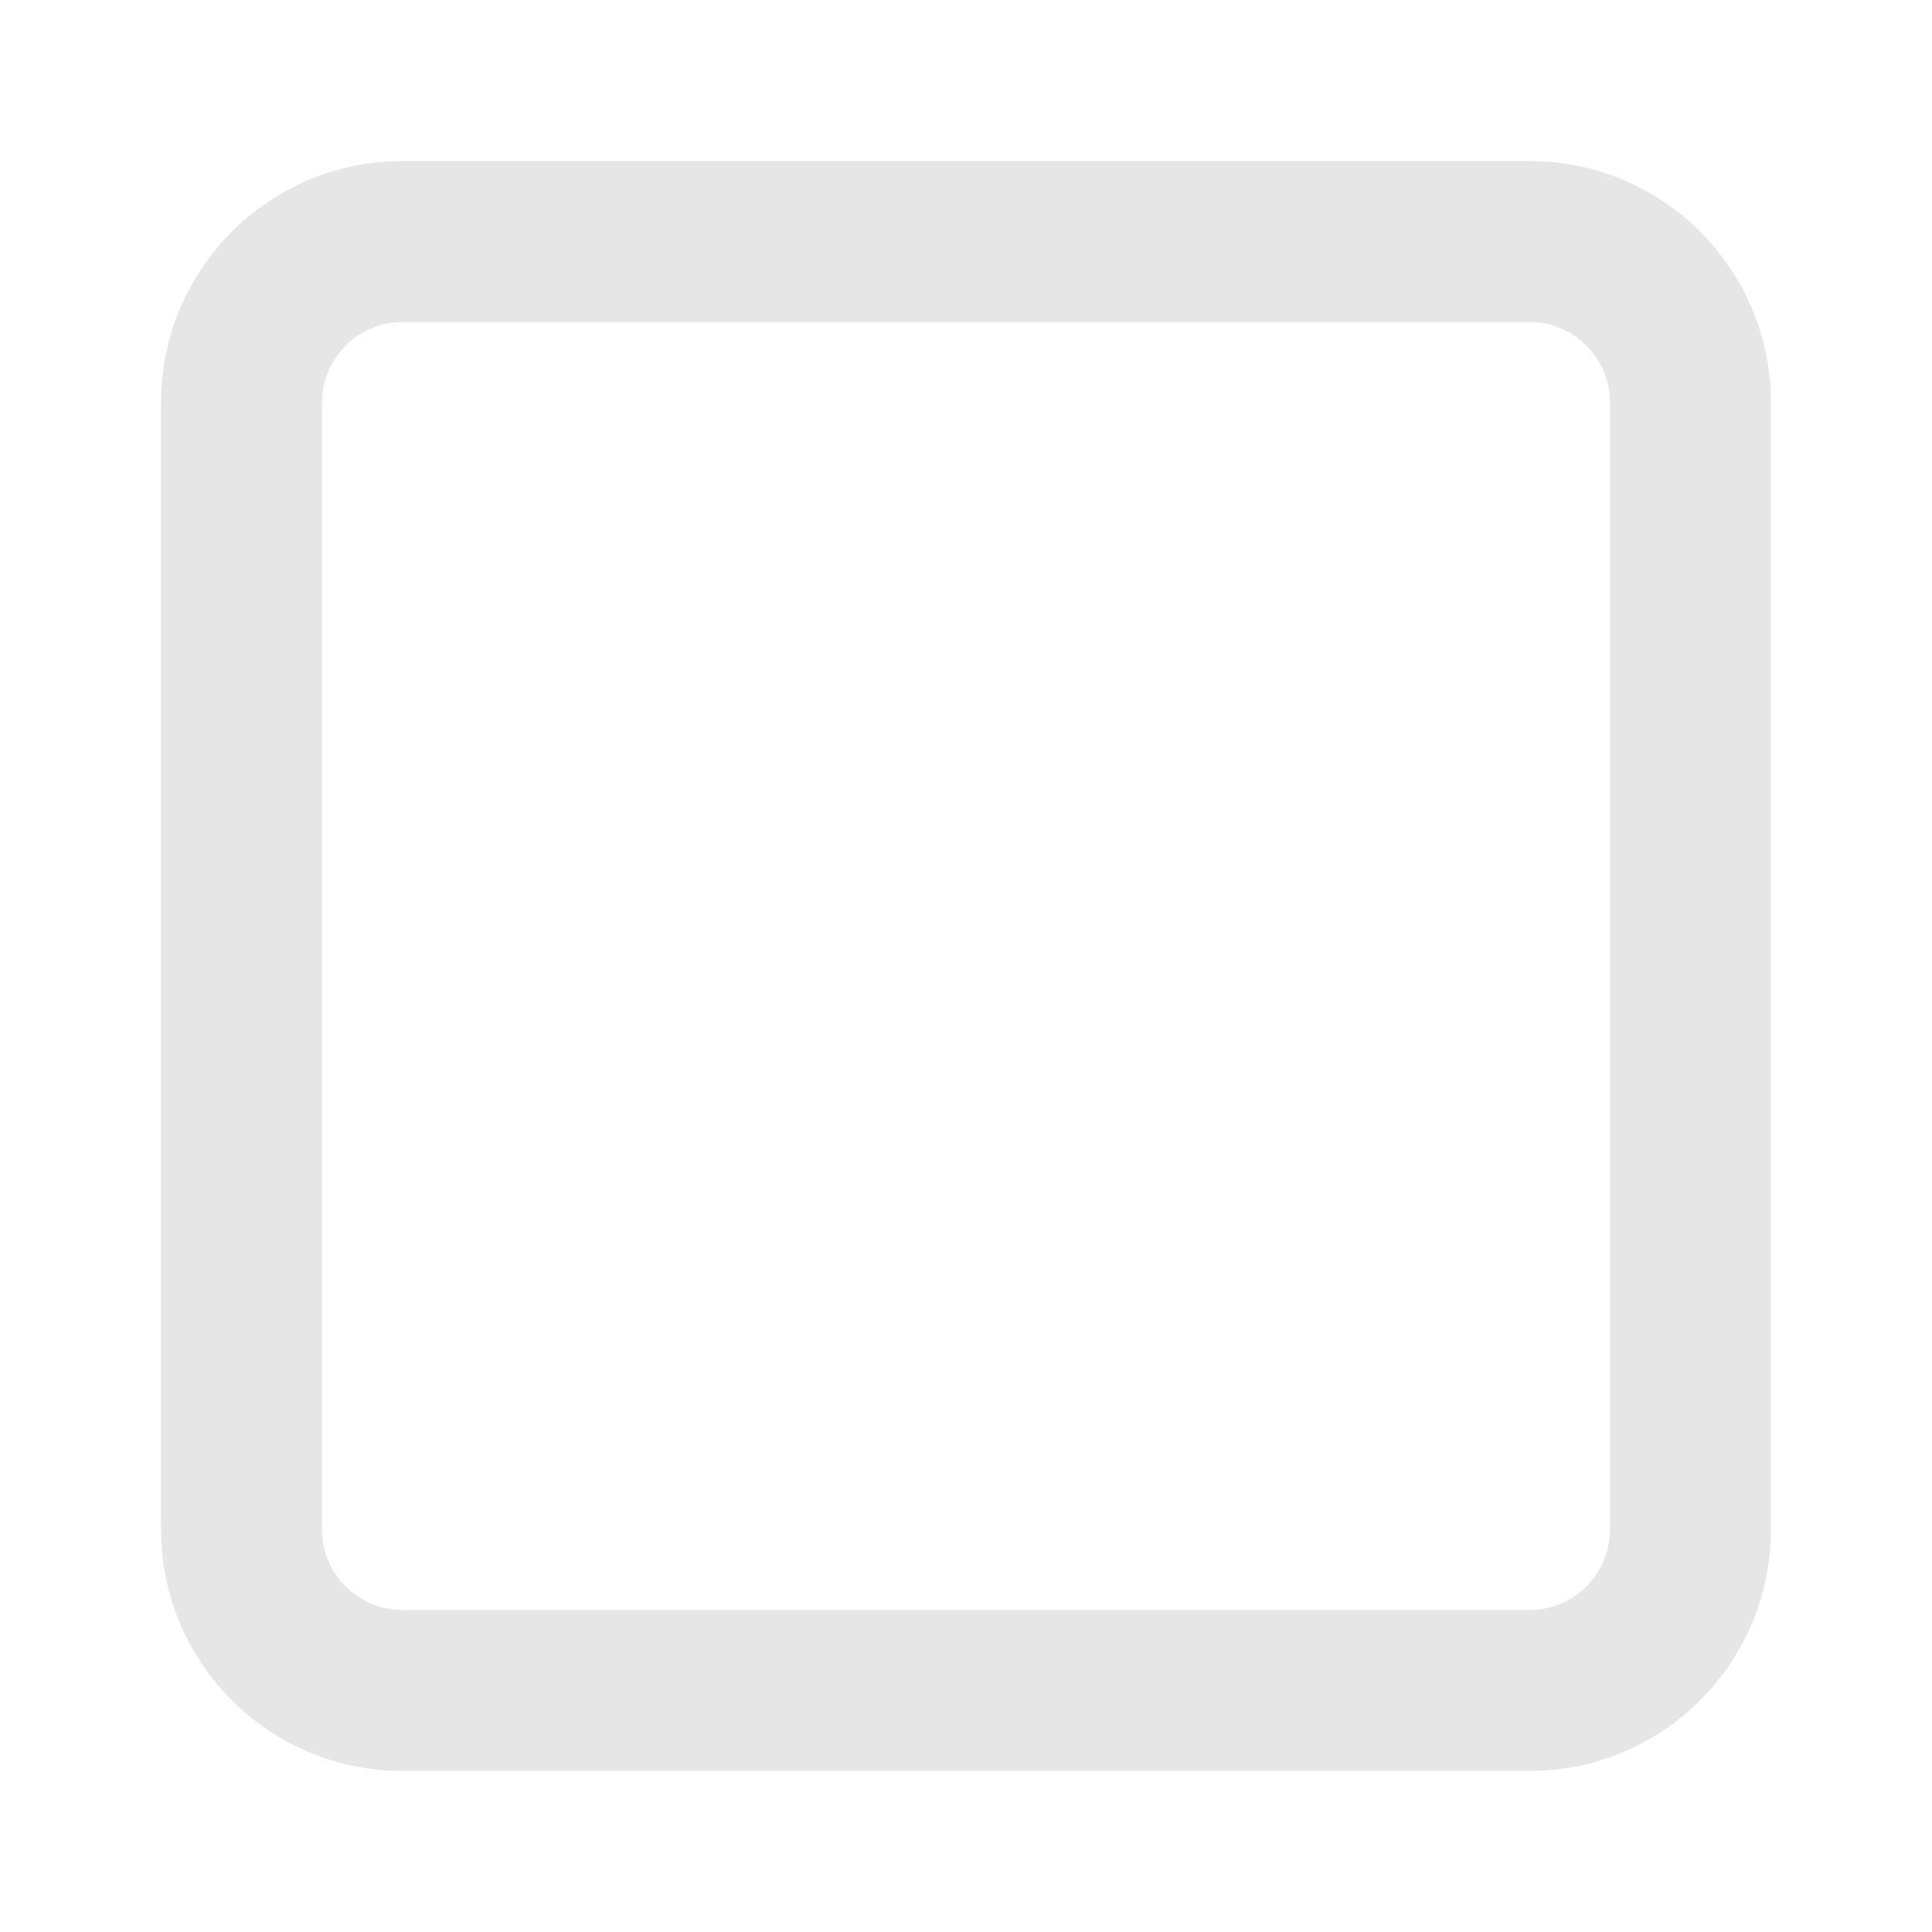
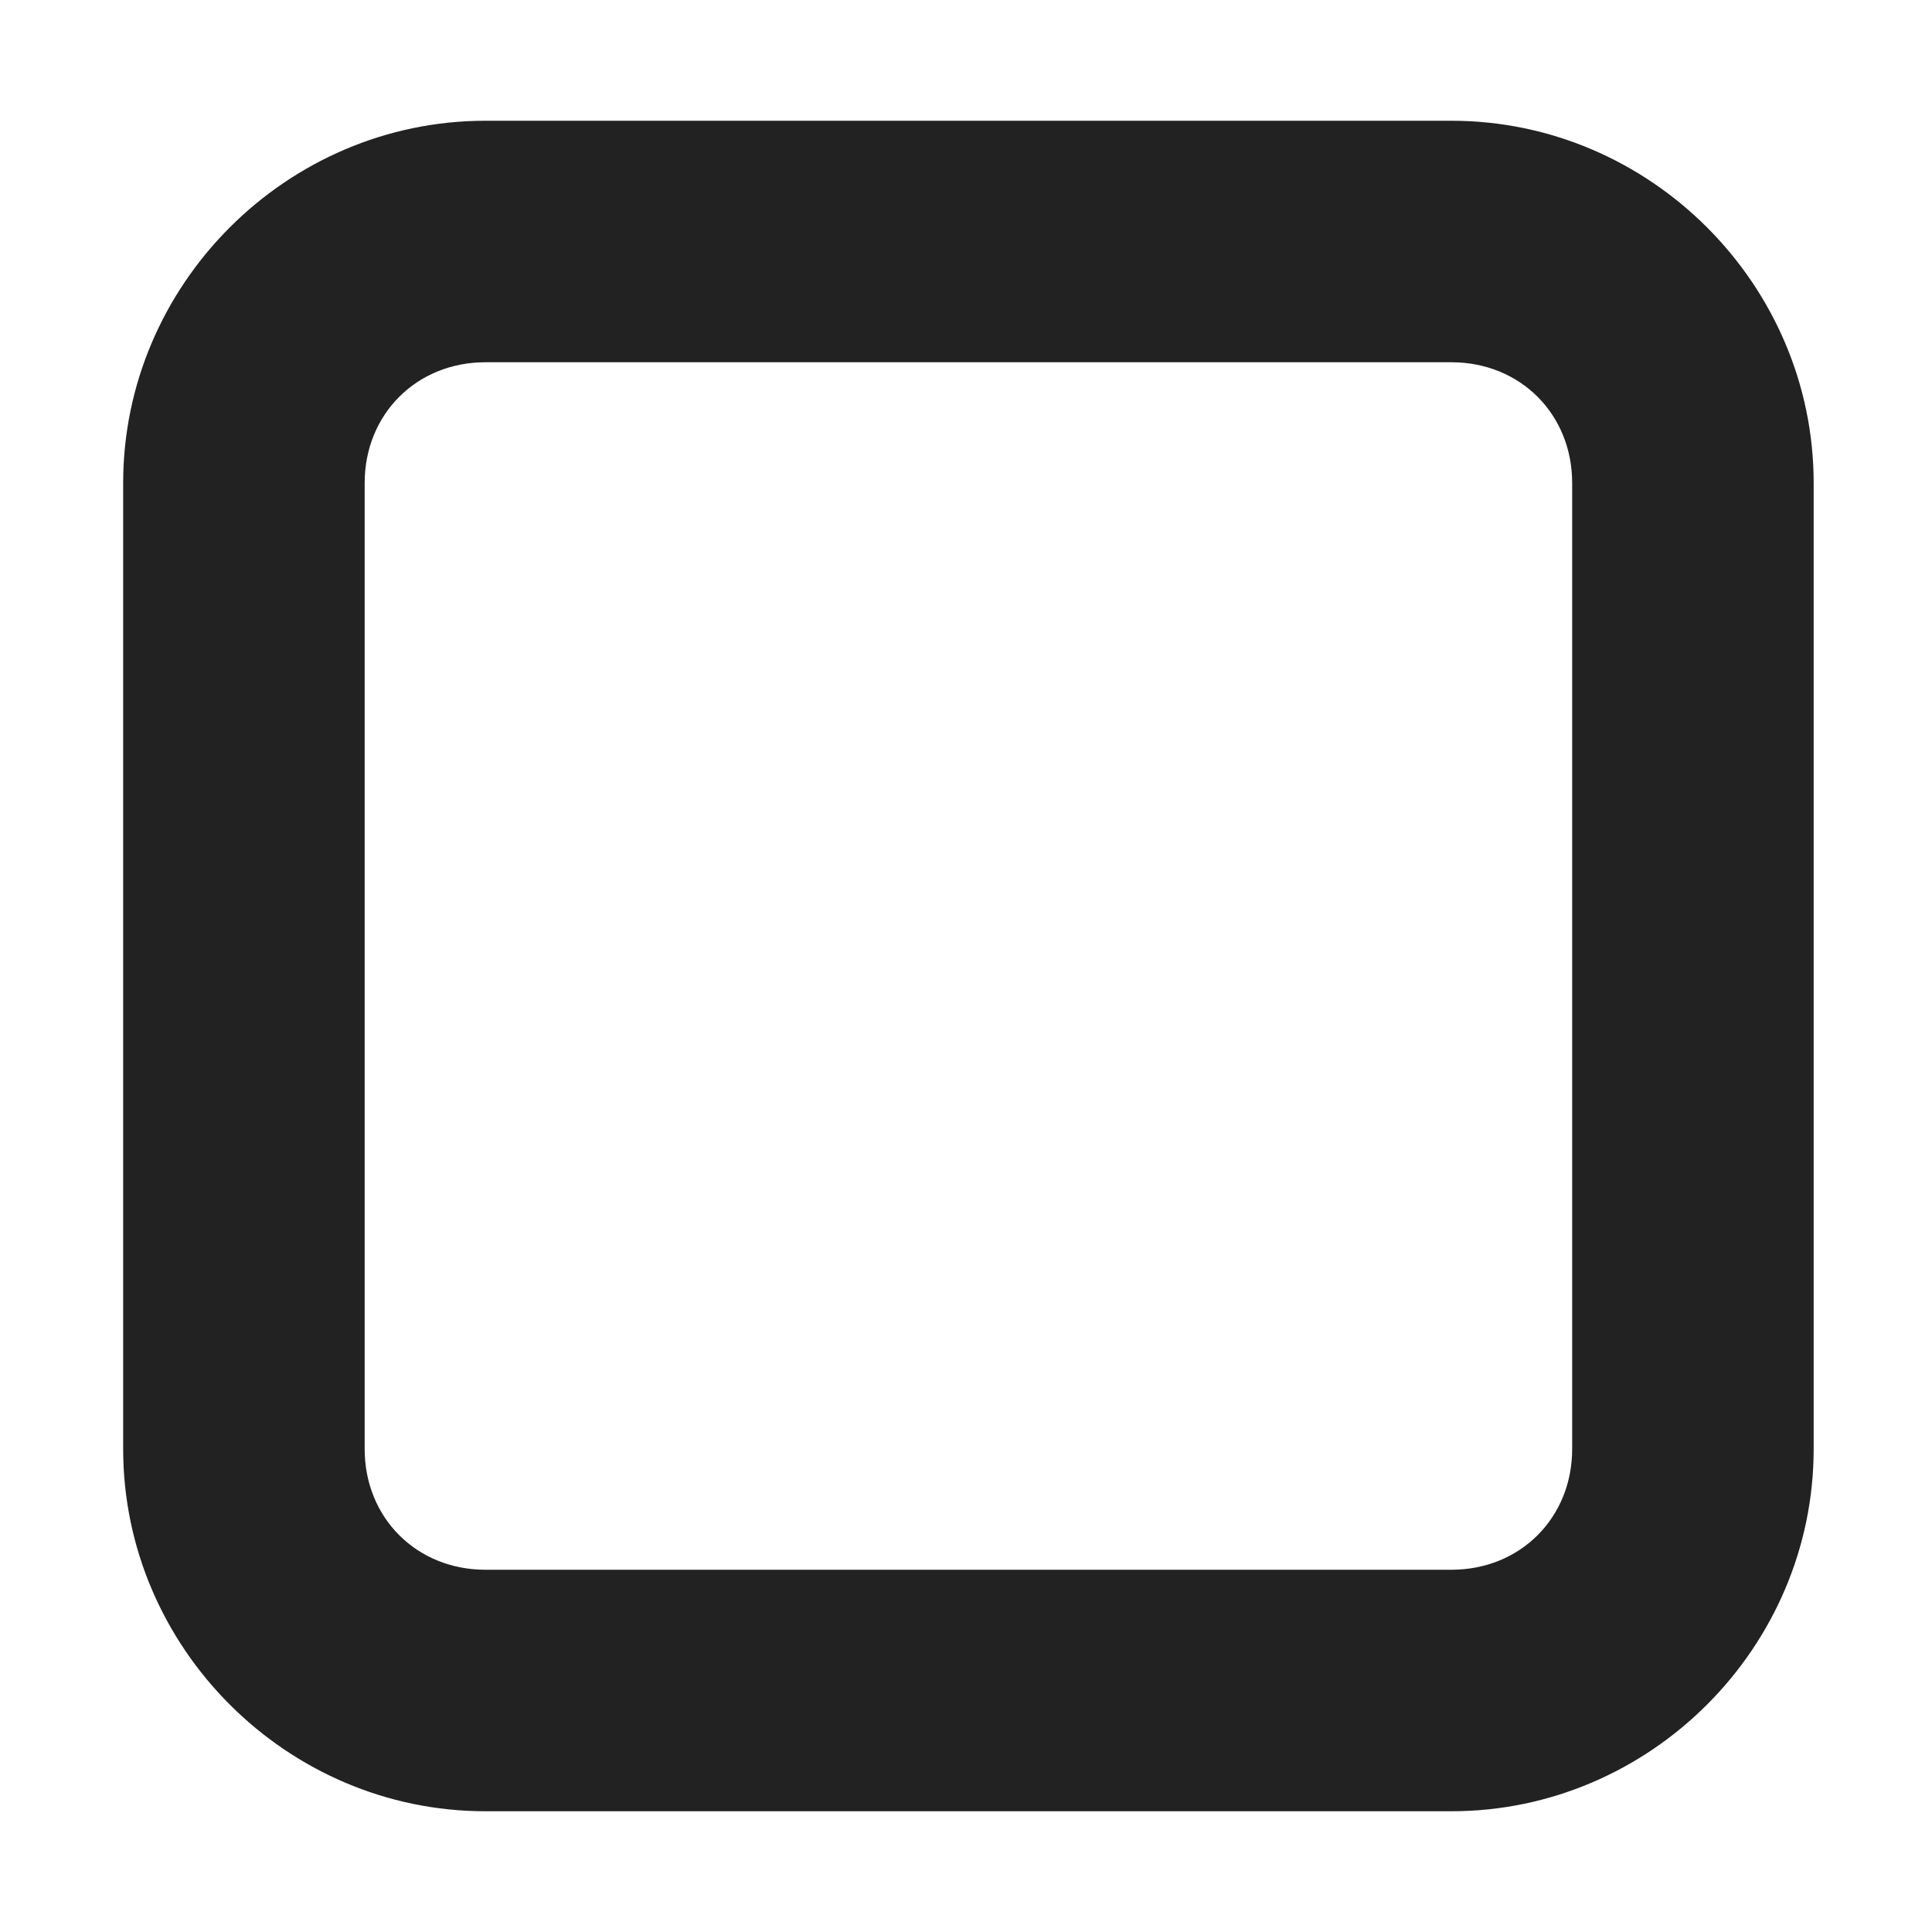
- <svg xmlns="http://www.w3.org/2000/svg" width="24" height="24" viewBox="0 0 24 24" fill="none" stroke="#e6e6e6" stroke-width="2" stroke-linecap="round" stroke-linejoin="round">
-   <path d="M3 5a2 2 0 0 1 2 -2h14a2 2 0 0 1 2 2v14a2 2 0 0 1 -2 2h-14a2 2 0 0 1 -2 -2v-14" />
+ <svg xmlns="http://www.w3.org/2000/svg" height="16px" viewBox="0 0 16 16" width="16px">
+   <path d="m 4.02 1 c -1.645 0 -3 1.355 -3 3 v 8 c 0 1.645 1.355 3 3 3 h 8 c 1.645 0 3 -1.355 3 -3 v -8 c 0 -1.645 -1.355 -3 -3 -3 z m 0 2 h 8 c 0.57 0 1 0.43 1 1 v 8 c 0 0.57 -0.43 1 -1 1 h -8 c -0.57 0 -1 -0.43 -1 -1 v -8 c 0 -0.57 0.43 -1 1 -1 z m 0 0" fill="#222222" />
</svg>
